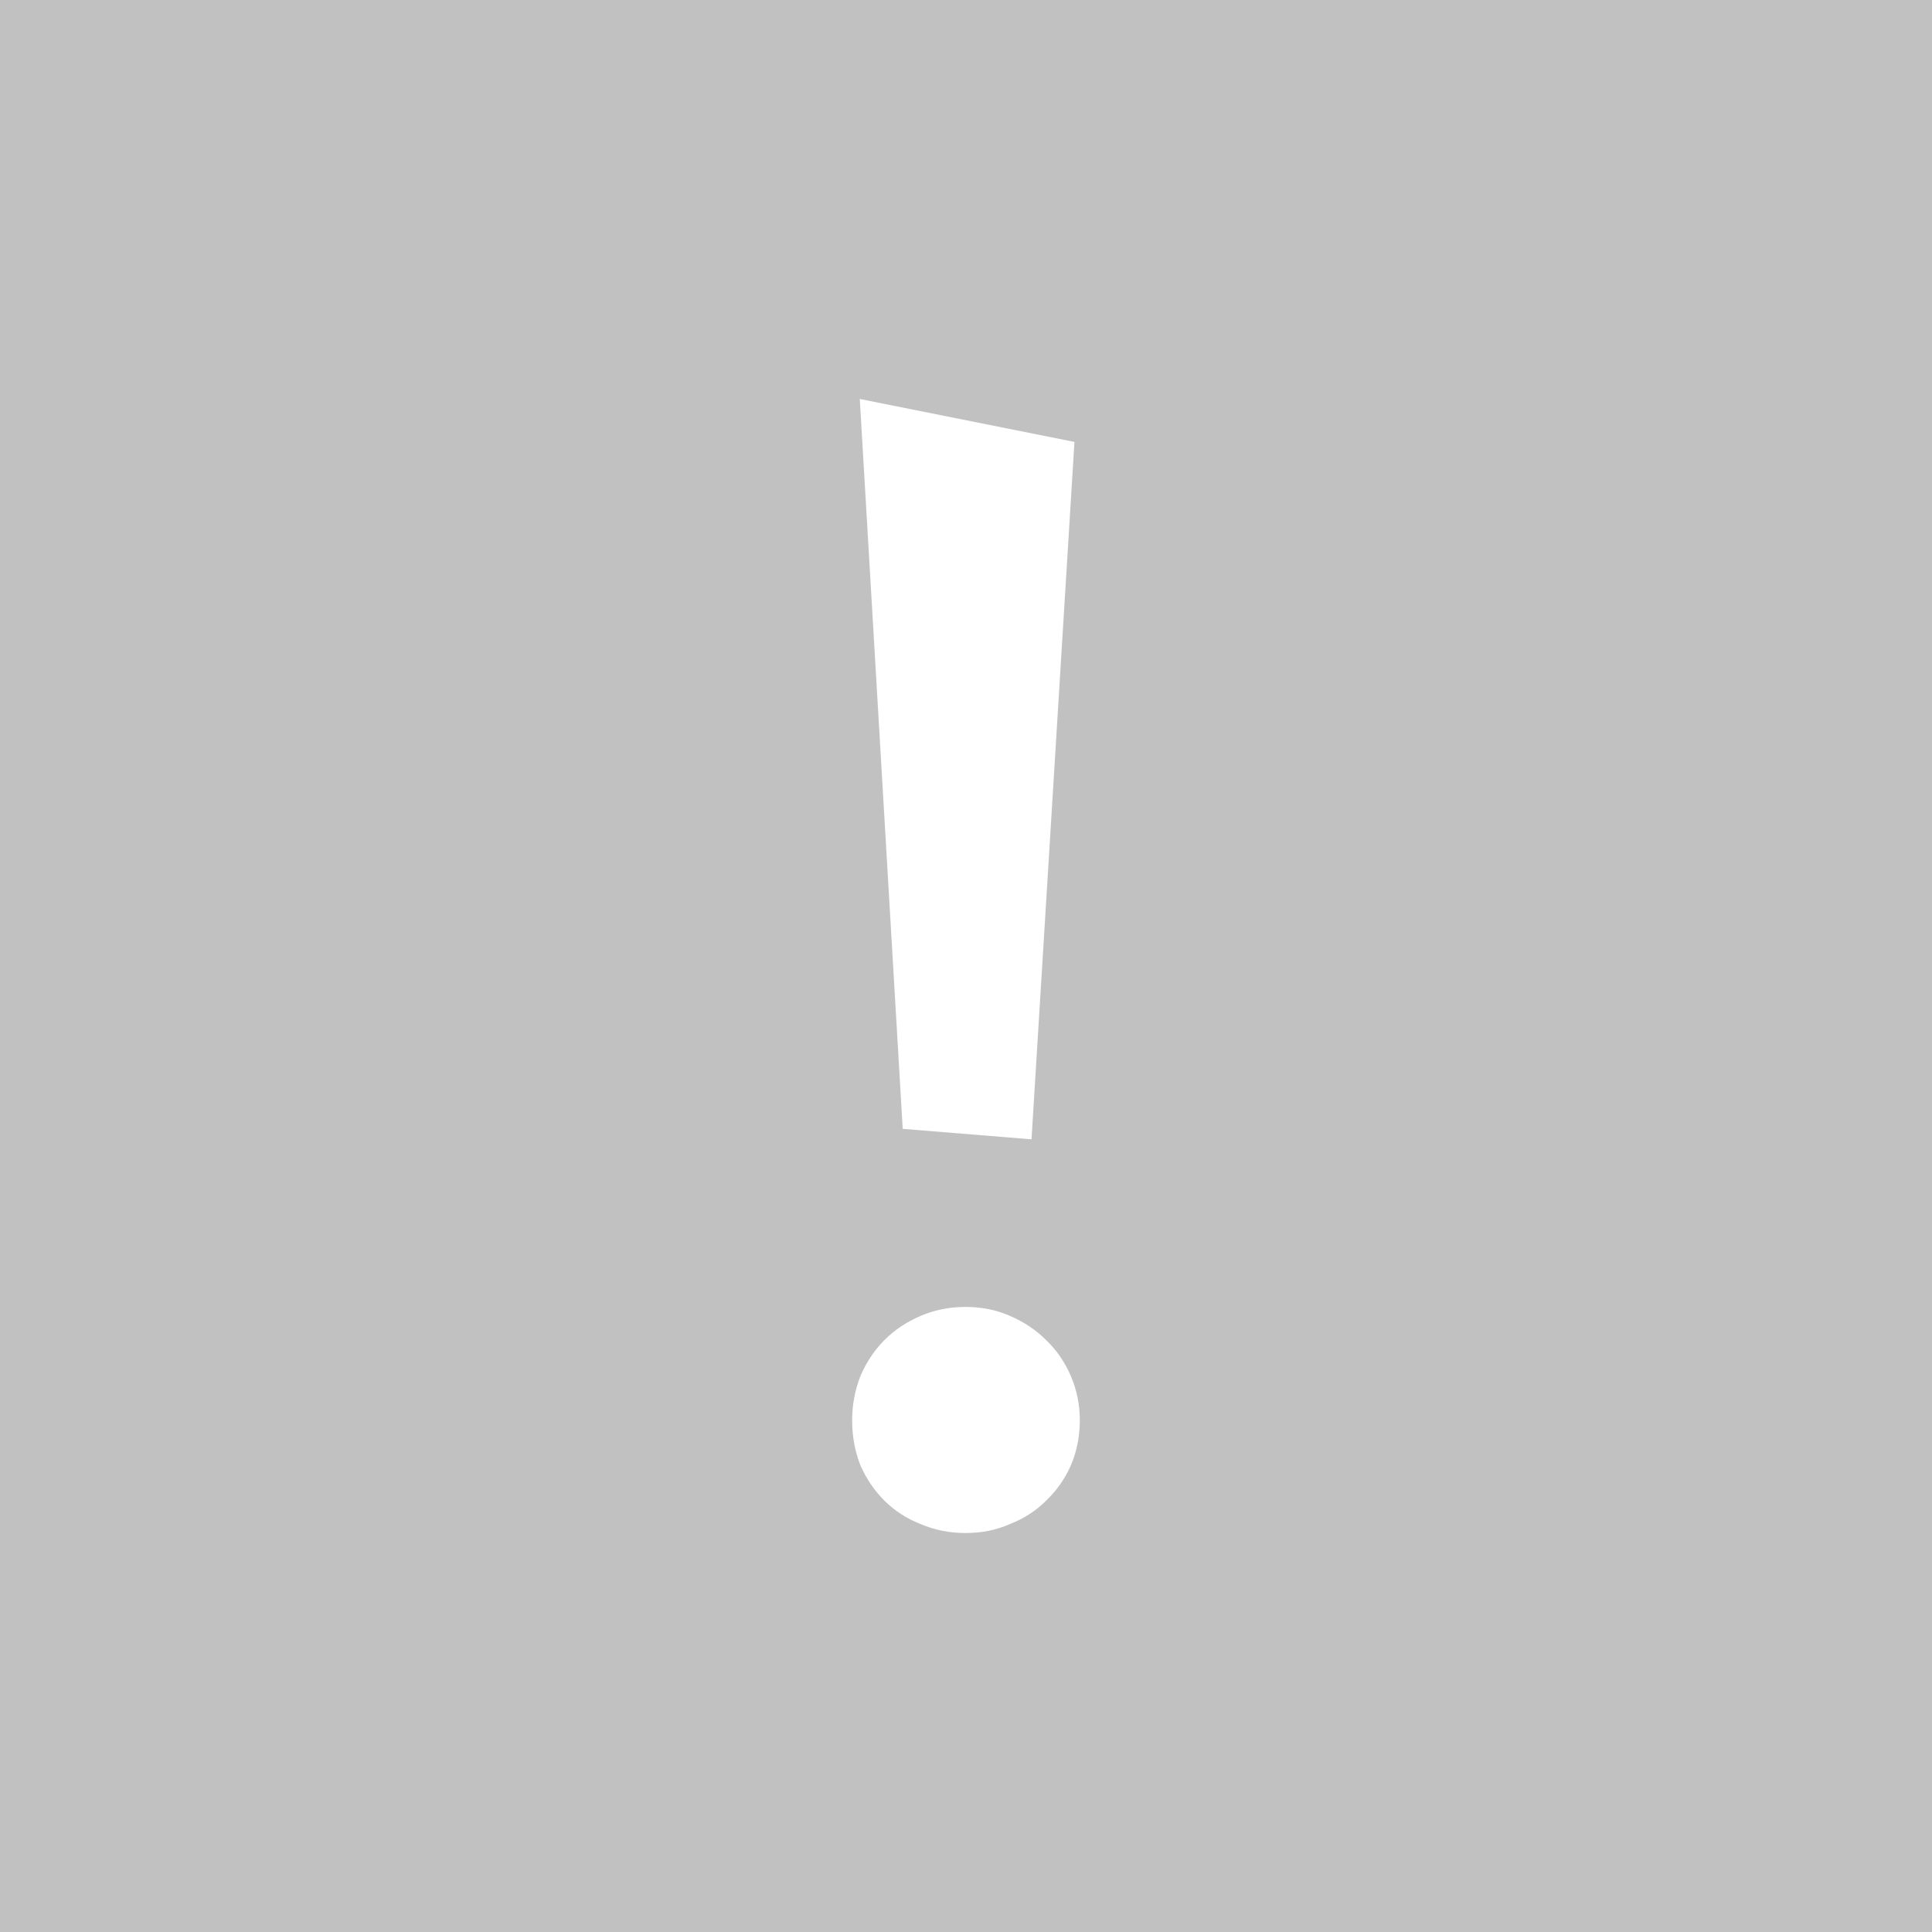
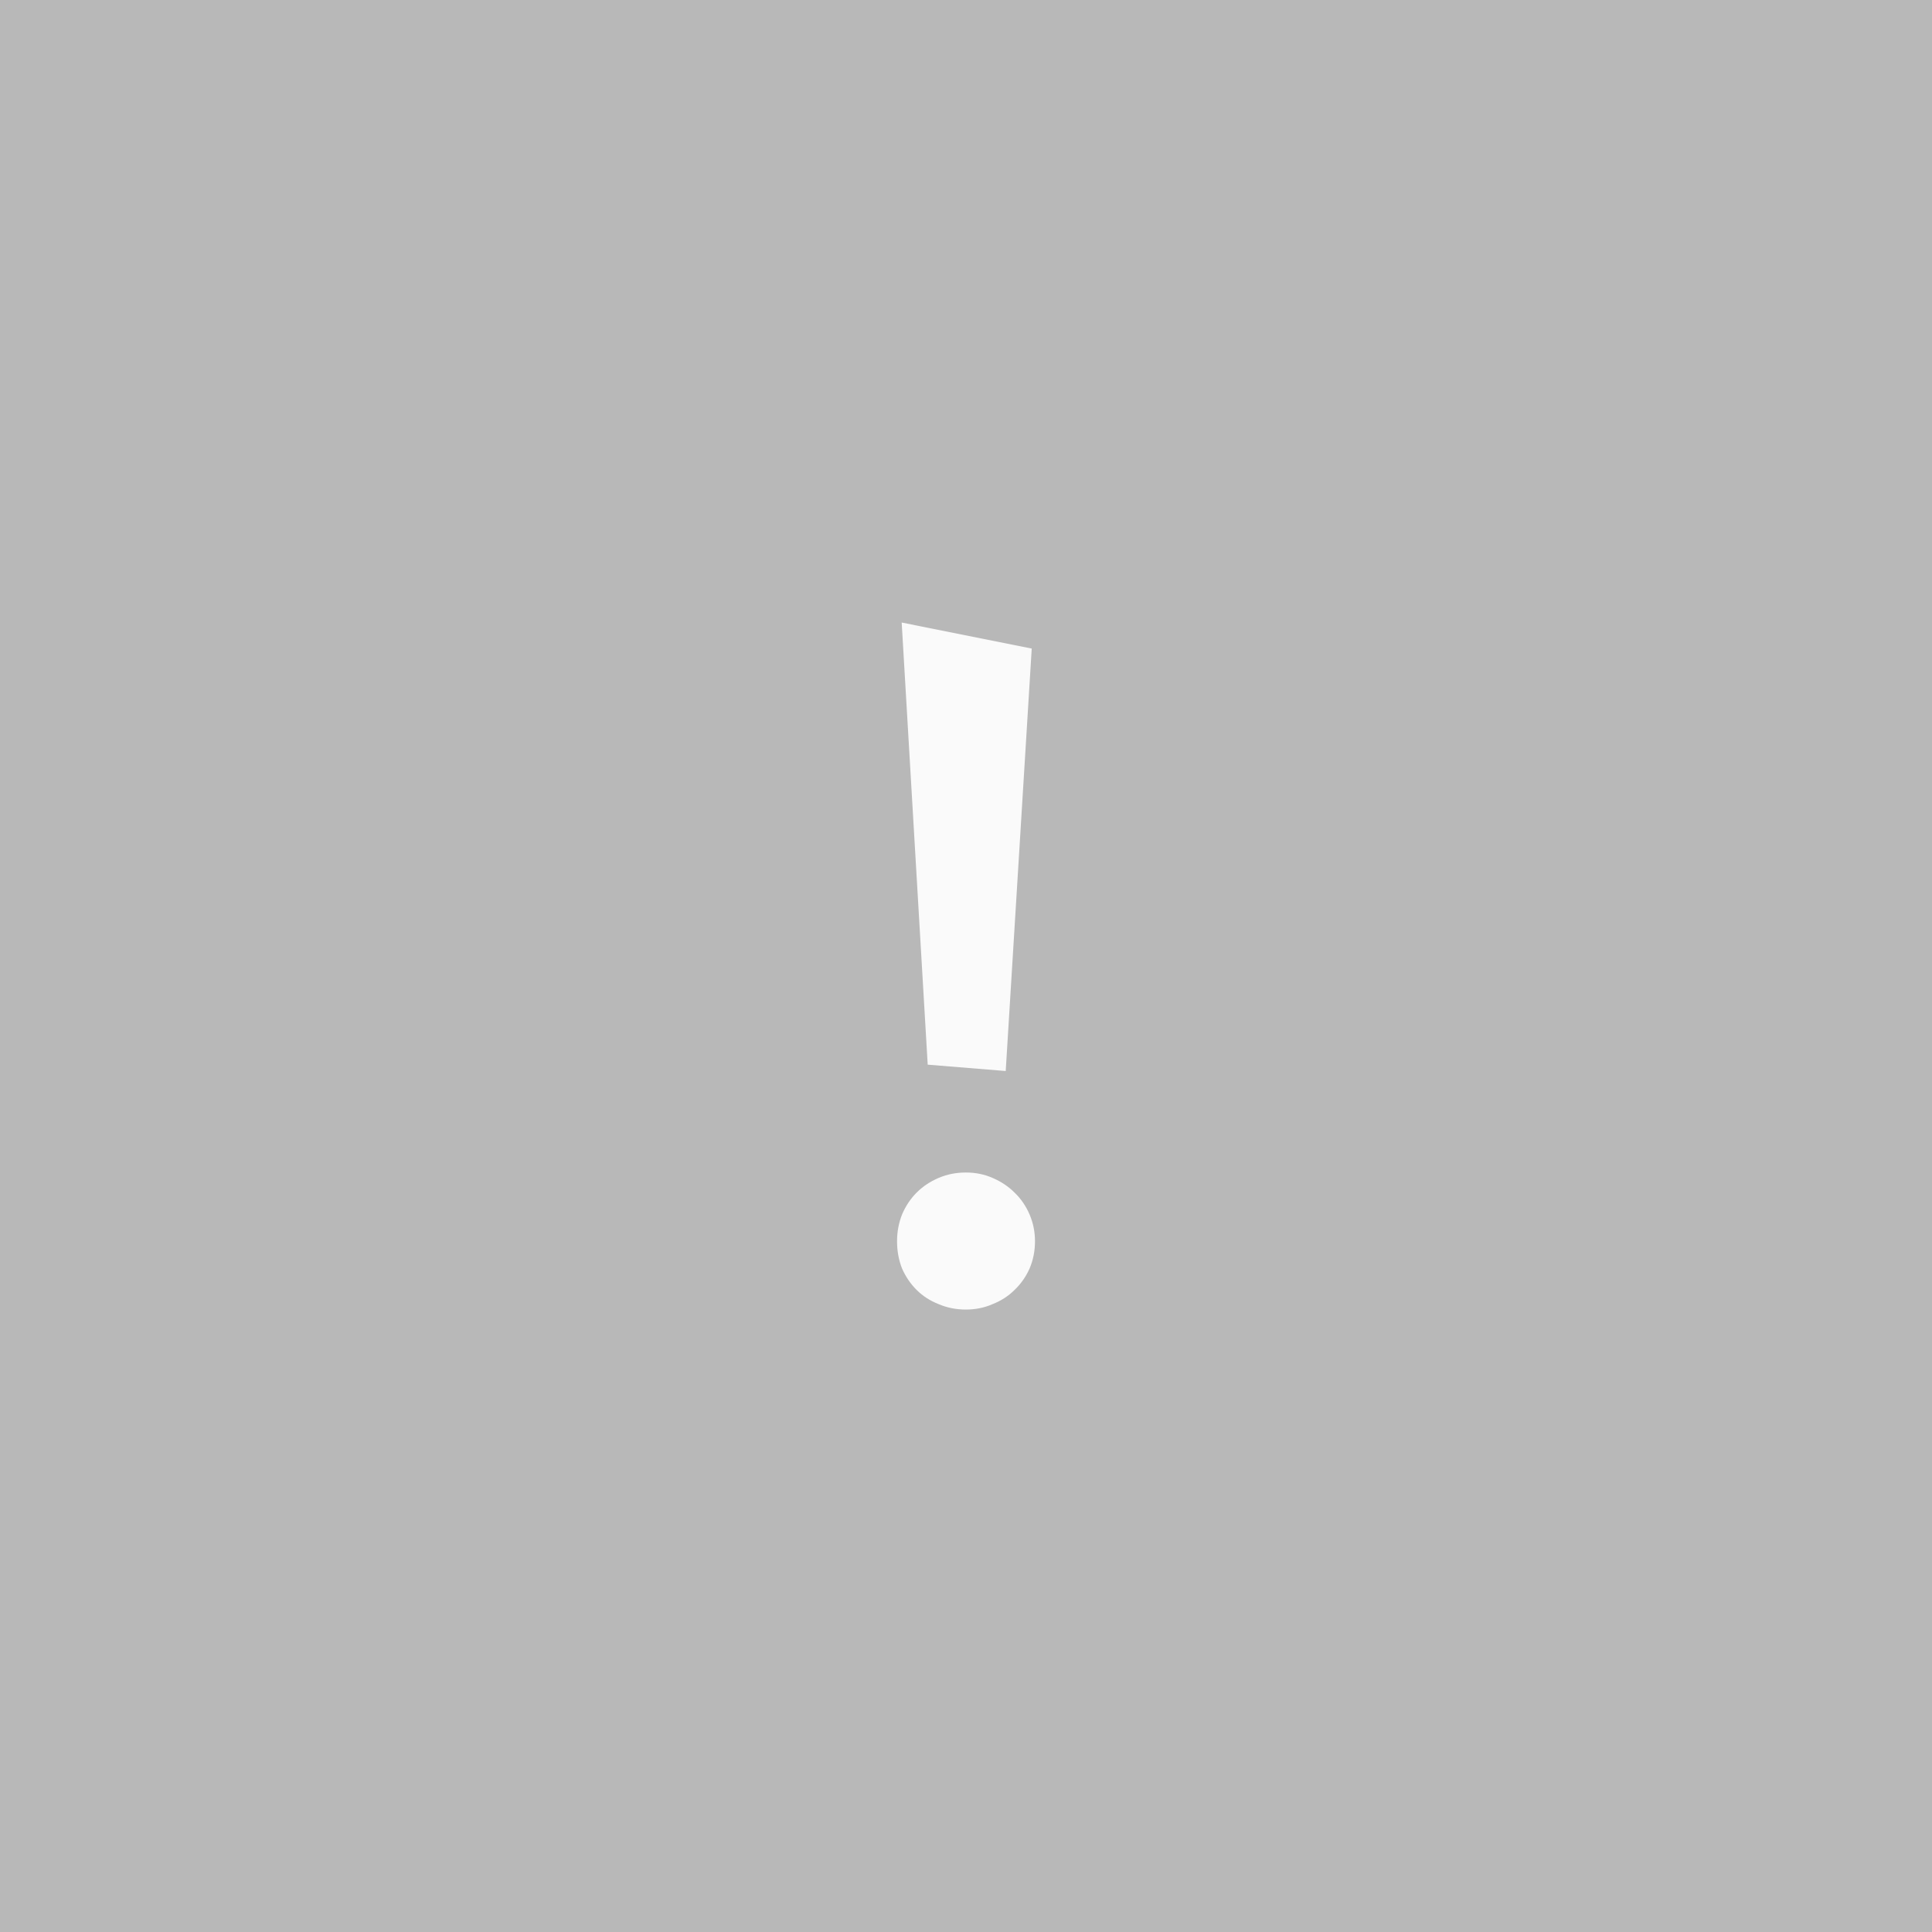
- <svg xmlns="http://www.w3.org/2000/svg" height="45" width="45" version="1.1">
-   <path d="m4.5e-8 22.5v-22.5h45v45h-45z" fill-opacity=".196" />
-   <path d="m20.026 9.293 1 17 3 0.244 1-16.244zm2.465 21.148c-0.373 0-0.722 0.069-1.049 0.209-0.327 0.14-0.607 0.327-0.84 0.561-0.233 0.233-0.421 0.513-0.561 0.84-0.128 0.327-0.193 0.67-0.193 1.031 0 0.373 0.065 0.724 0.193 1.051 0.14 0.315 0.327 0.589 0.561 0.822s0.513 0.415 0.84 0.543c0.327 0.14 0.675 0.209 1.049 0.209 0.373 0 0.718-0.069 1.033-0.209 0.327-0.128 0.607-0.31 0.84-0.543 0.245-0.233 0.438-0.507 0.578-0.822 0.14-0.327 0.209-0.677 0.209-1.051 0-0.362-0.069-0.705-0.209-1.031-0.14-0.327-0.333-0.607-0.578-0.84-0.233-0.233-0.513-0.421-0.84-0.561-0.315-0.14-0.66-0.209-1.033-0.209z" fill="#fff" />
+ <svg xmlns="http://www.w3.org/2000/svg" width="45" height="45" version="1.1">
+   <path d="m4.5e-8 22.5v-22.5h45v45h-45z" fill="#808080" fill-opacity=".502" />
+   <path d="m21.002 14.5 0.606 10.298 1.817 0.148 0.606-9.84zm1.493 12.81c-0.226 0-0.437 0.042-0.635 0.127-0.198 0.085-0.367 0.198-0.509 0.34s-0.255 0.311-0.34 0.509c-0.078 0.198-0.117 0.406-0.117 0.625 0 0.226 0.039 0.439 0.117 0.637 0.085 0.191 0.198 0.357 0.34 0.498s0.311 0.251 0.509 0.329c0.198 0.085 0.409 0.127 0.635 0.127 0.226 1e-6 0.435-0.042 0.626-0.127 0.198-0.078 0.367-0.188 0.509-0.329 0.148-0.141 0.265-0.307 0.35-0.498 0.085-0.198 0.127-0.41 0.127-0.637 0-0.219-0.042-0.427-0.127-0.625-0.085-0.198-0.202-0.367-0.35-0.509-0.141-0.141-0.311-0.255-0.509-0.34-0.191-0.085-0.4-0.127-0.626-0.127z" fill="#fafafa" stroke-width=".606" />
</svg>
